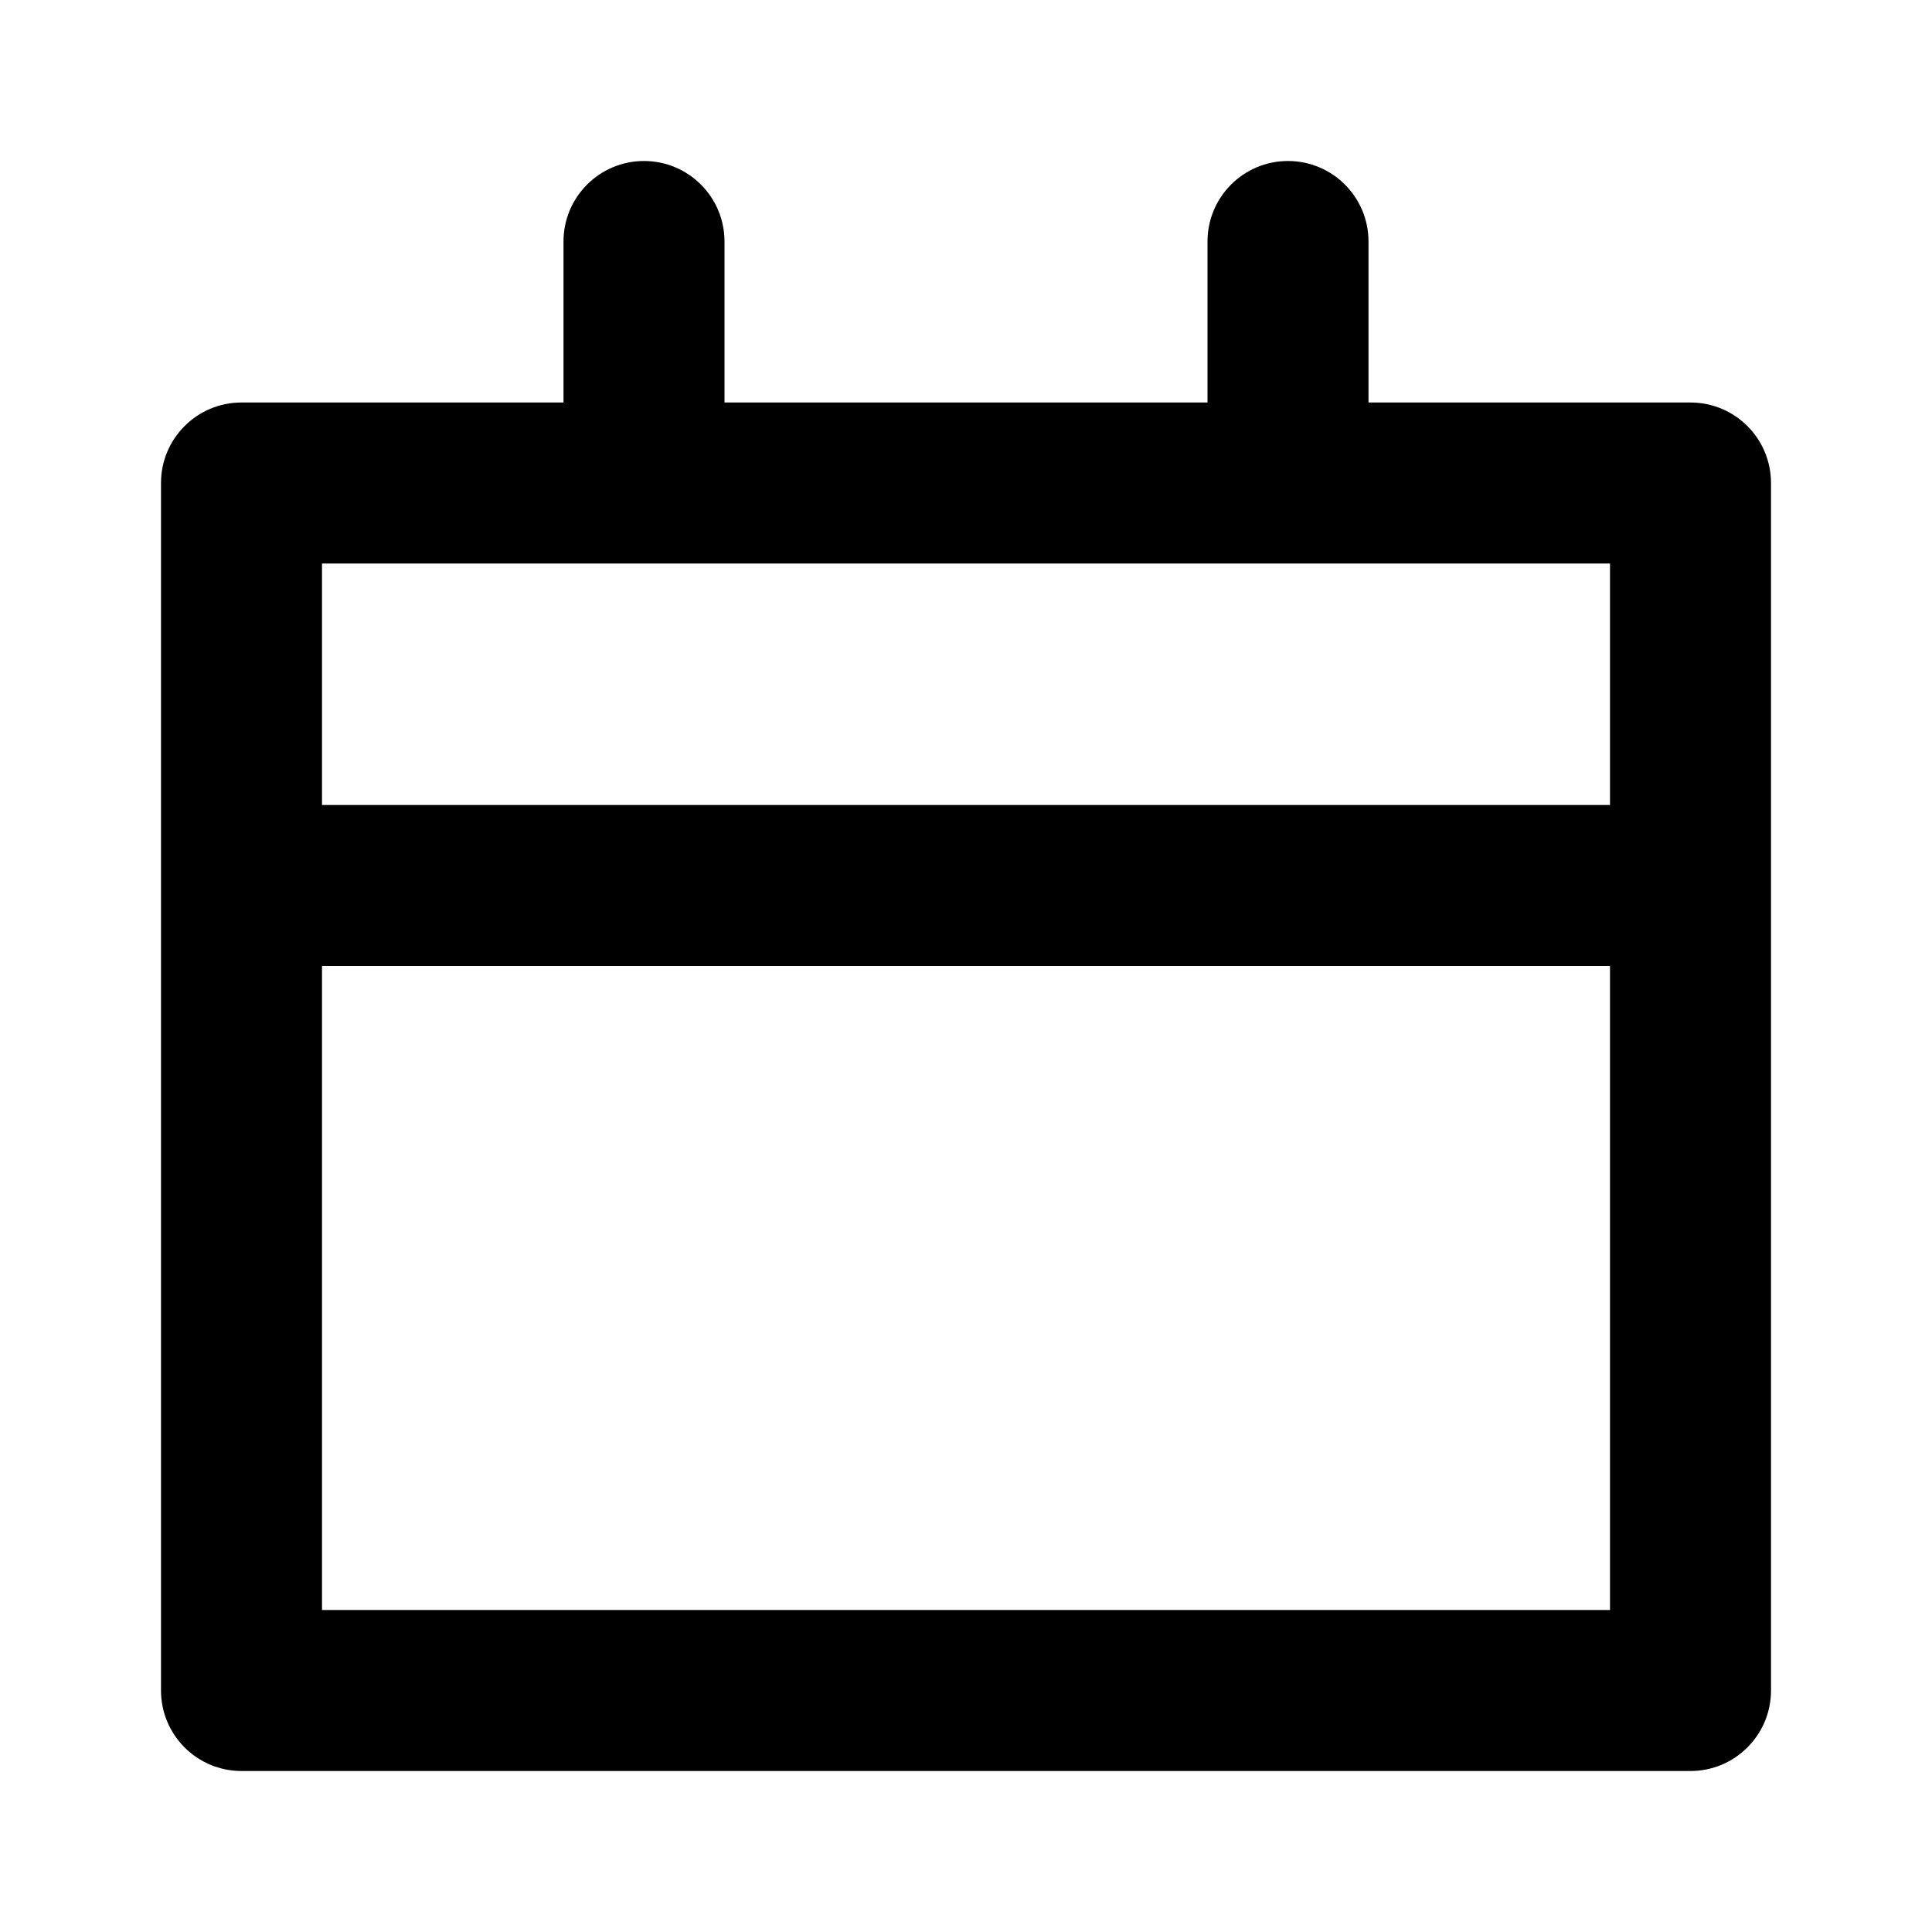
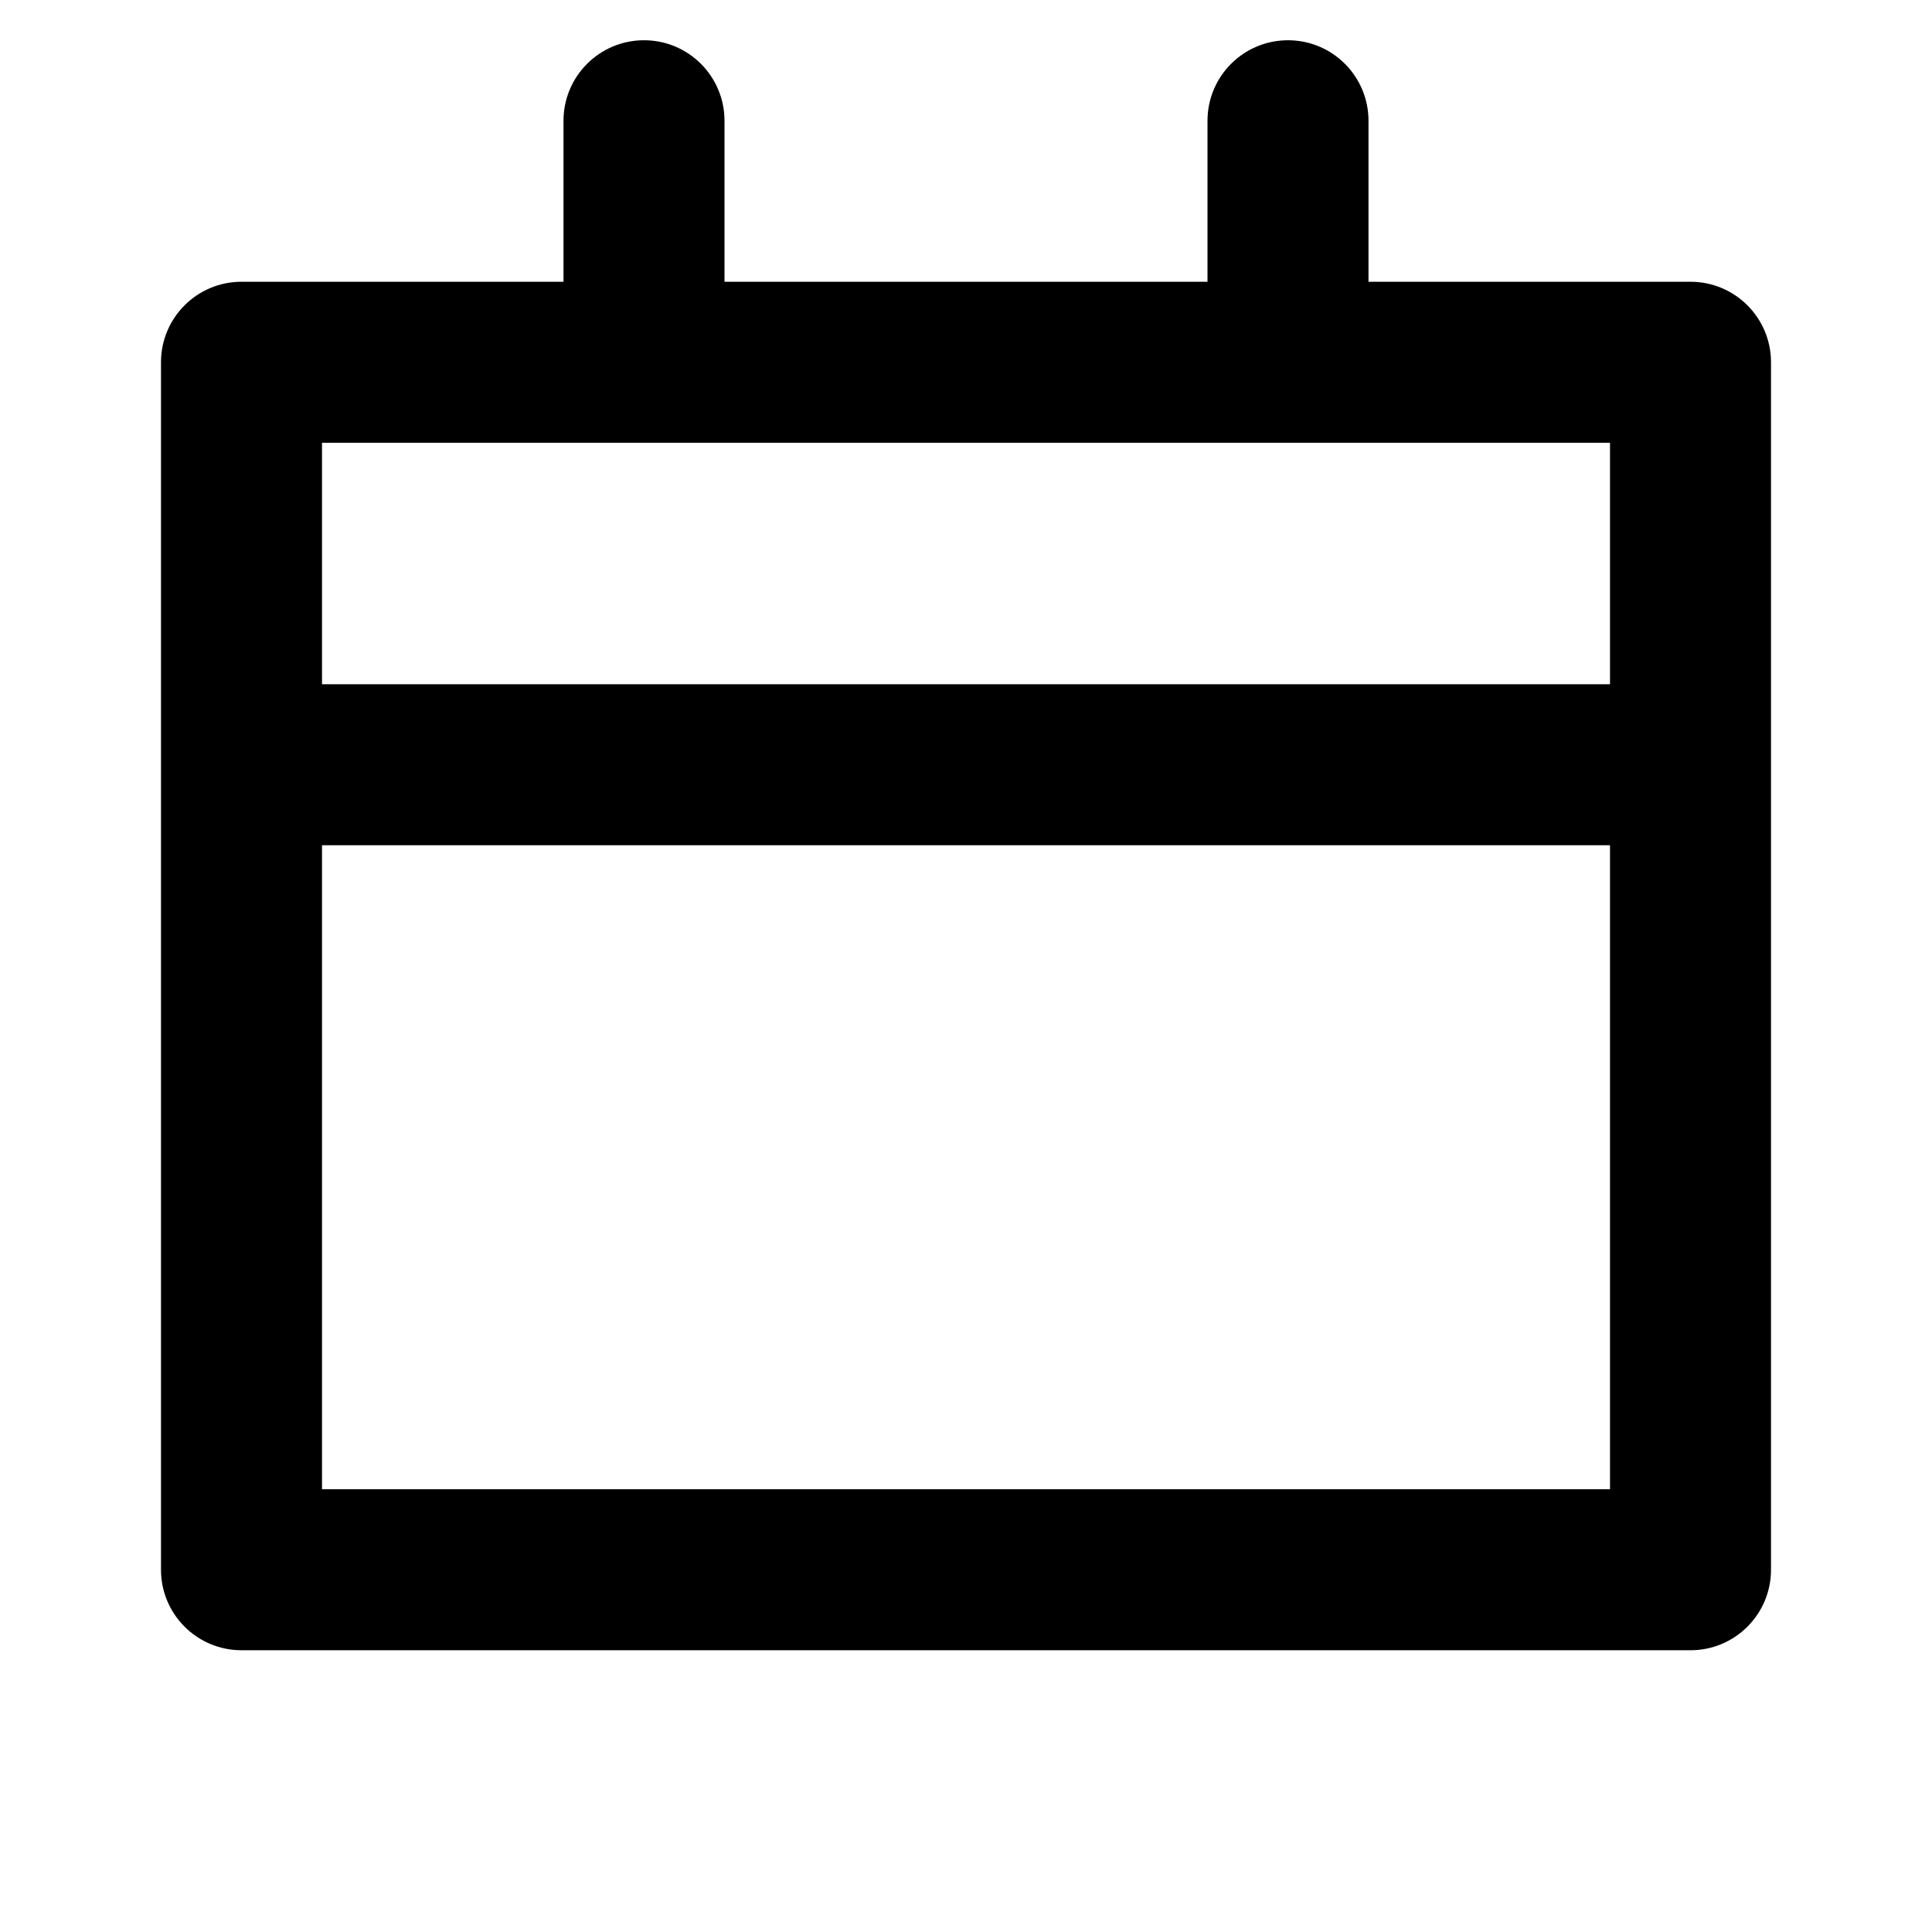
- <svg xmlns="http://www.w3.org/2000/svg" fill="currentColor" width="800px" height="800px" viewBox="0 0 24 24">
+ <svg xmlns="http://www.w3.org/2000/svg" fill="currentColor" width="20" height="20" viewBox="0 1.5 24 24">
  <path d="M 3 22 H 21 a 1 1 0 0 0 1 -1 V 6 a 1 1 0 0 0 -1 -1 H 17 V 3 a 1 1 0 0 0 -2 0 V 5 H 9 V 3 A 1 1 0 0 0 7 3 V 5 H 3 A 1 1 0 0 0 2 6 V 21 A 1 1 0 0 0 3 22 Z M 4 7 H 20 v 3 H 4 Z m 0 5 H 20 v 8 H 4 Z" />
</svg>
